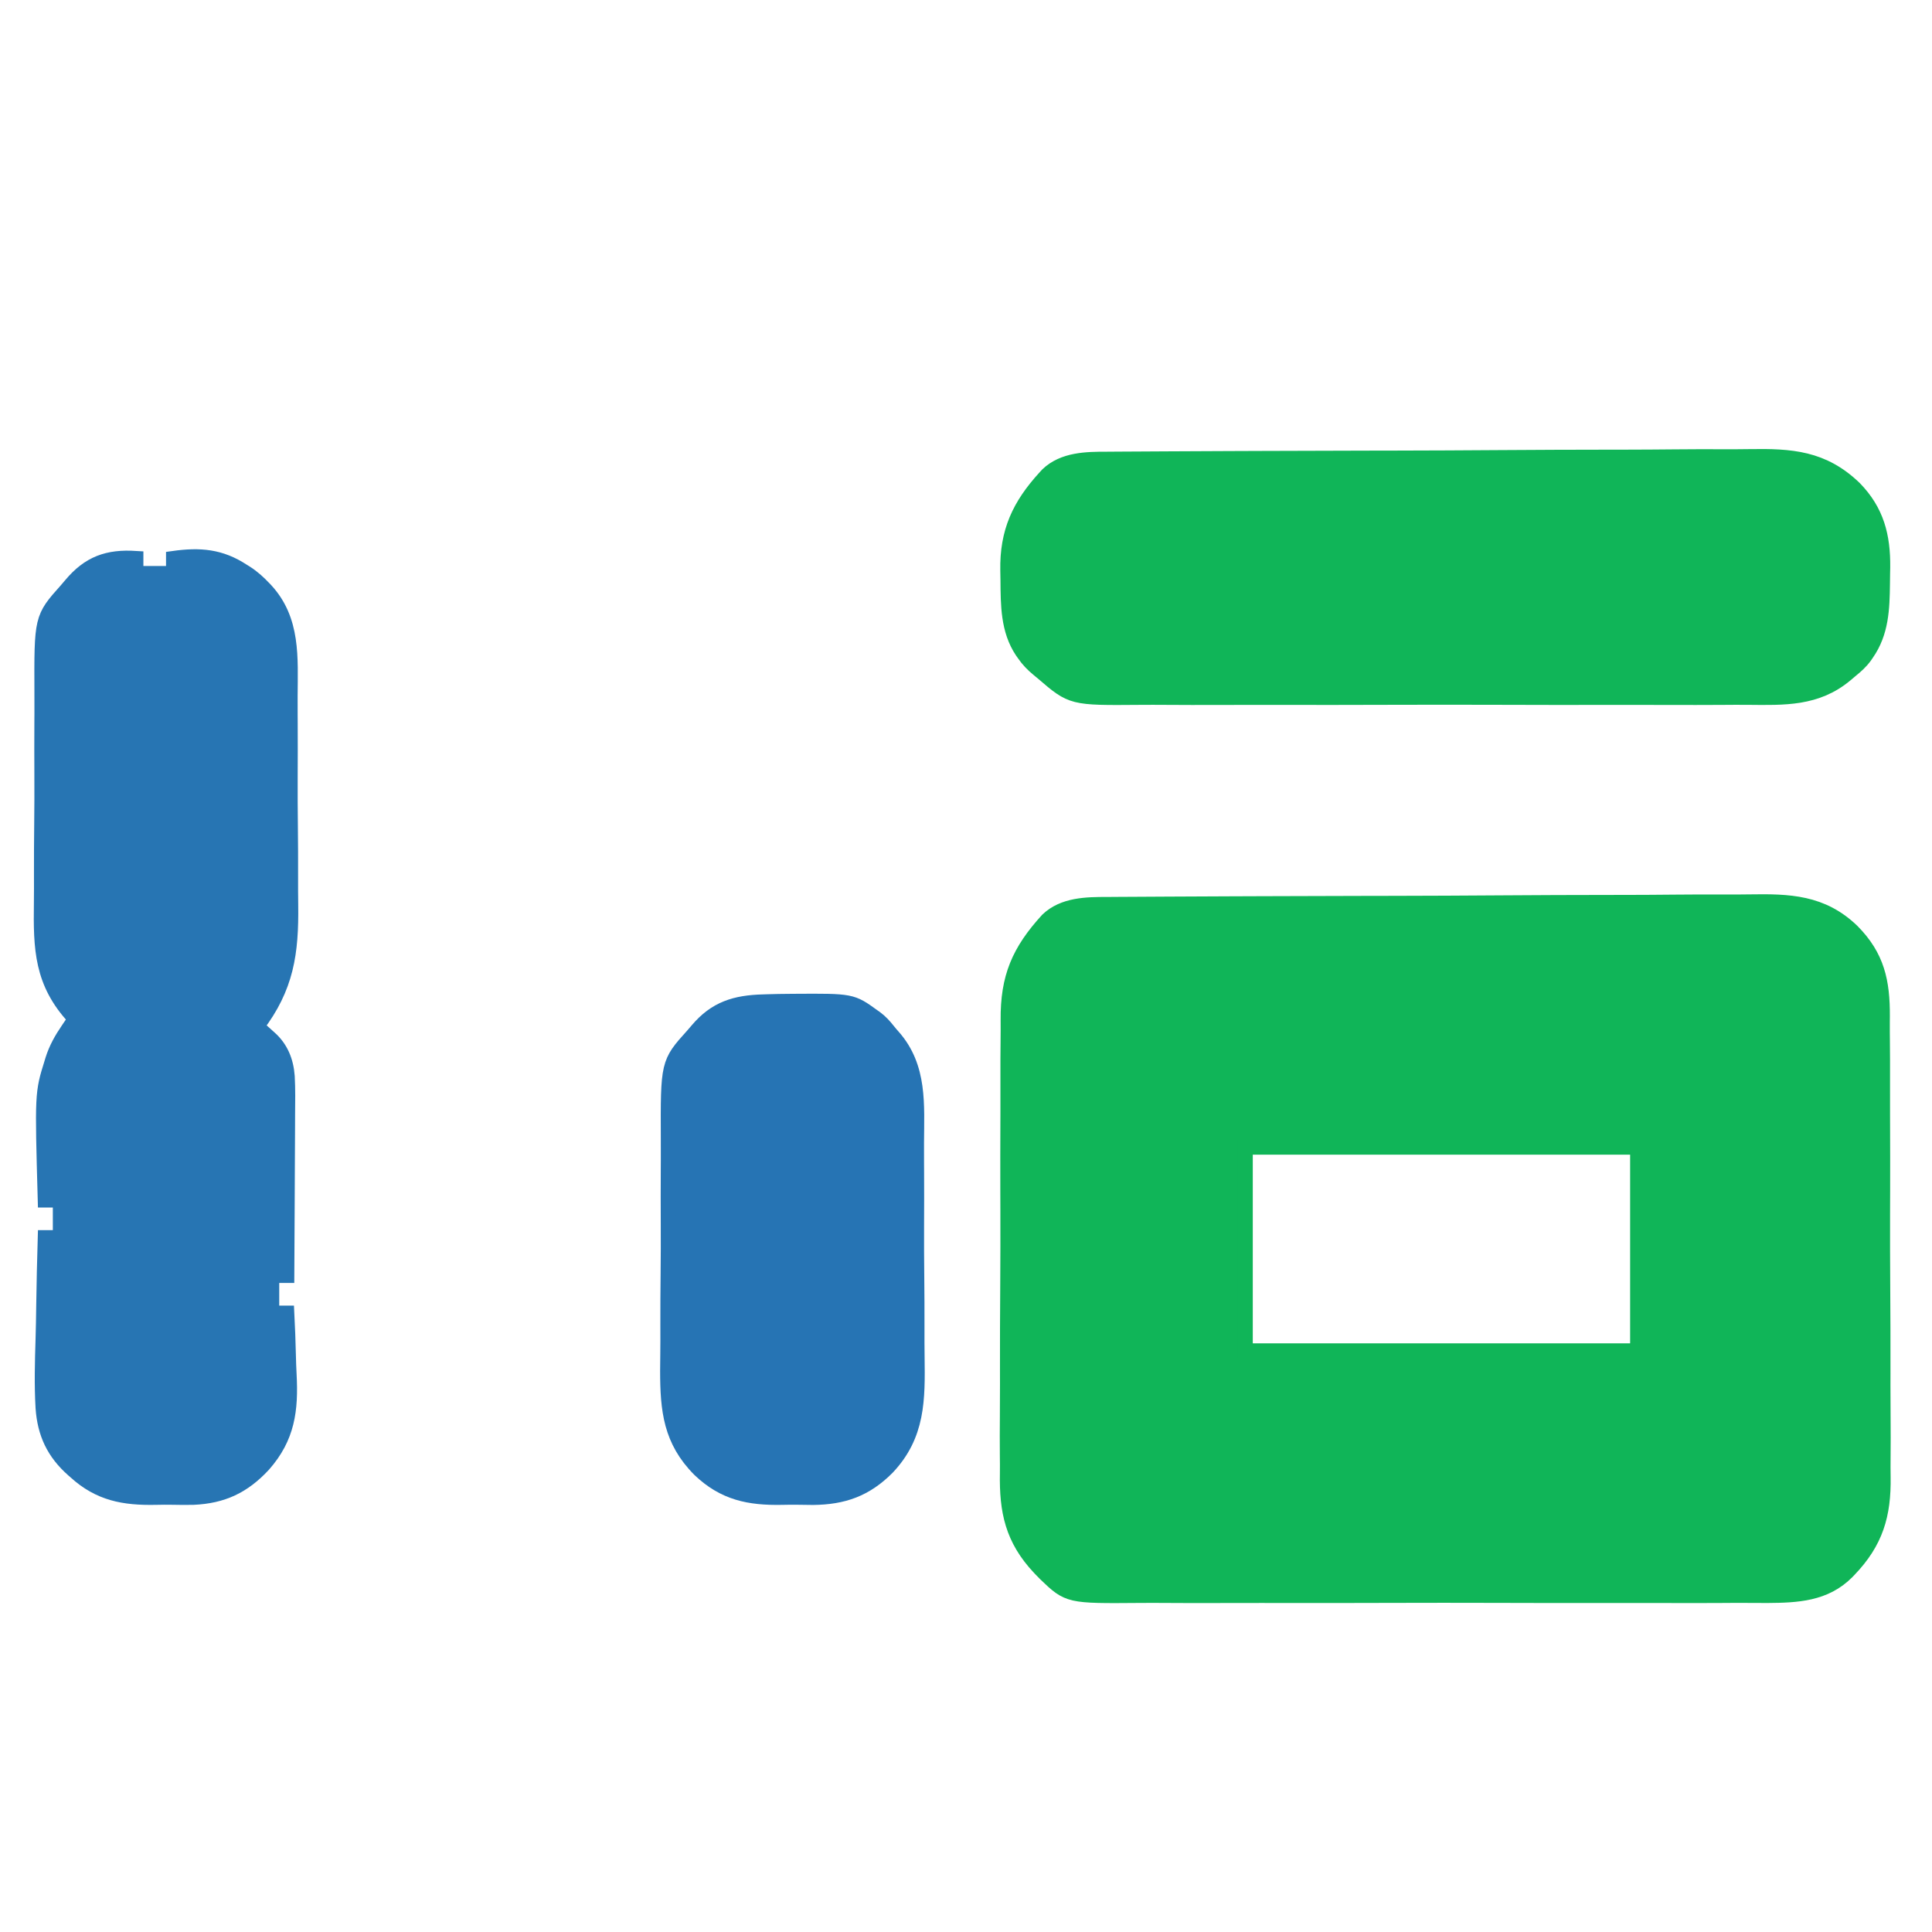
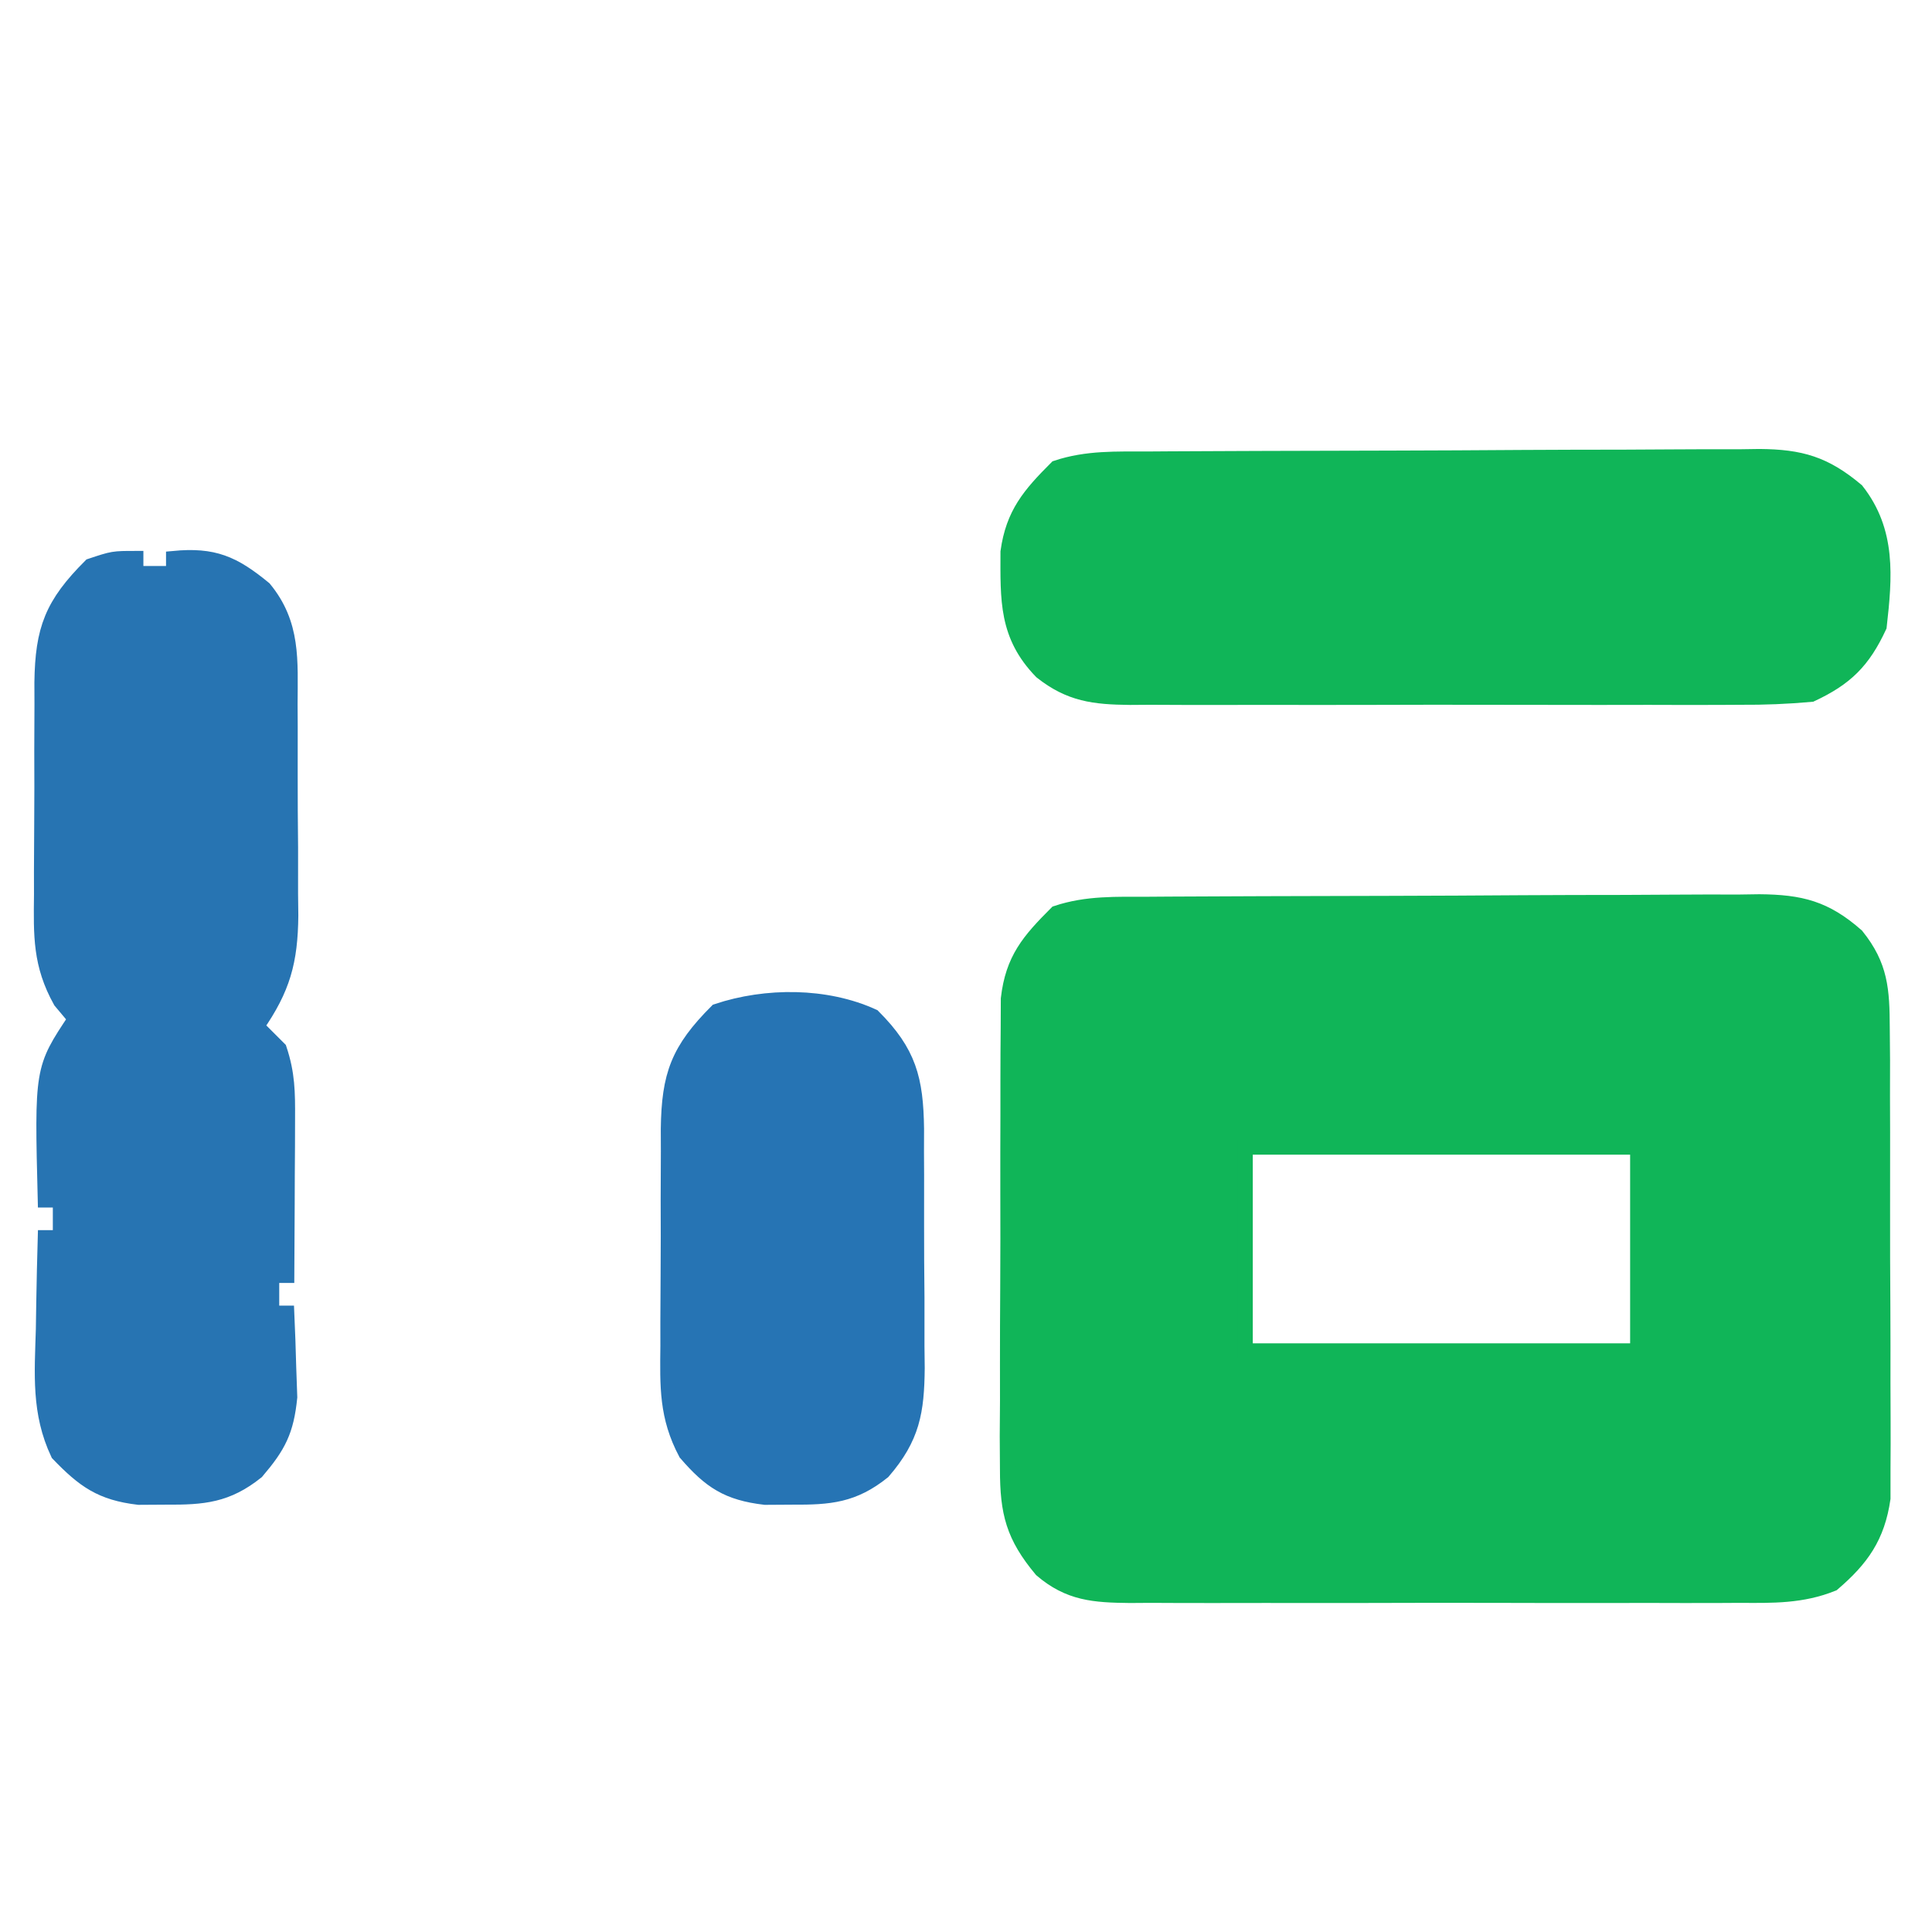
- <svg xmlns="http://www.w3.org/2000/svg" data-engine="color-cutout-detail" width="256" height="256" viewBox="0 0 256 256">
-   <path d="M0 0 C0.493 -0 0.986 -0.006 1.479 -0.011 C2.453 -0.02 3.427 -0.024 4.402 -0.027 C5.57 -0.03 6.738 -0.038 7.907 -0.047 C10.73 -0.068 13.553 -0.078 16.376 -0.087 C17.714 -0.092 19.053 -0.097 20.391 -0.102 C24.98 -0.12 29.569 -0.135 34.158 -0.142 C34.446 -0.143 34.734 -0.143 35.021 -0.144 C35.164 -0.144 35.307 -0.144 35.454 -0.144 C36.176 -0.146 36.898 -0.147 37.621 -0.148 C37.693 -0.148 37.693 -0.148 38.055 -0.149 C42.698 -0.157 47.341 -0.18 51.983 -0.213 C56.903 -0.247 61.823 -0.267 66.743 -0.27 C67.284 -0.27 67.826 -0.271 68.367 -0.271 C68.501 -0.271 68.634 -0.272 68.771 -0.272 C70.904 -0.274 73.036 -0.29 75.169 -0.31 C77.319 -0.331 79.468 -0.336 81.617 -0.326 C82.779 -0.322 83.94 -0.323 85.101 -0.343 C90.327 -0.429 94.71 -0.31 98.706 3.557 C102.008 6.895 102.718 10.207 102.697 14.819 C102.695 15.066 102.693 15.313 102.69 15.56 C102.683 16.433 102.693 17.305 102.703 18.178 C102.723 19.888 102.725 21.597 102.72 23.307 C102.715 24.804 102.716 26.3 102.722 27.797 C102.722 27.999 102.723 28.201 102.724 28.404 C102.725 28.709 102.726 29.014 102.727 29.318 C102.738 32.146 102.743 34.973 102.735 37.801 C102.735 37.907 102.734 38.013 102.734 38.123 C102.732 38.984 102.729 39.846 102.726 40.708 C102.716 44.065 102.725 47.422 102.748 50.78 C102.774 54.569 102.787 58.358 102.78 62.147 C102.779 62.552 102.778 62.958 102.778 63.363 C102.777 63.463 102.777 63.563 102.777 63.666 C102.775 65.159 102.783 66.653 102.796 68.146 C102.811 69.849 102.811 71.551 102.794 73.254 C102.785 74.12 102.783 74.985 102.799 75.851 C102.882 80.875 101.822 84.46 98.281 88.147 C98.193 88.239 98.105 88.331 98.014 88.425 C95.111 91.357 91.402 91.521 87.51 91.552 C86.644 91.556 85.778 91.55 84.912 91.542 C83.744 91.532 82.576 91.54 81.408 91.549 C79.121 91.564 76.833 91.563 74.546 91.555 C72.544 91.547 70.542 91.545 68.54 91.549 C68.407 91.549 68.273 91.549 68.136 91.549 C67.594 91.55 67.052 91.551 66.511 91.552 C61.441 91.561 56.372 91.553 51.303 91.537 C46.811 91.523 42.319 91.524 37.827 91.538 C32.766 91.554 27.705 91.561 22.645 91.551 C22.104 91.55 21.563 91.549 21.023 91.549 C20.89 91.548 20.756 91.548 20.619 91.548 C18.62 91.544 16.621 91.548 14.621 91.556 C12.345 91.565 10.069 91.562 7.793 91.546 C6.634 91.538 5.475 91.535 4.315 91.545 C-5.132 91.623 -5.132 91.623 -8.192 88.687 C-8.369 88.509 -8.544 88.329 -8.719 88.147 C-8.813 88.049 -8.908 87.95 -9.005 87.849 C-12.544 84.072 -13.318 80.389 -13.227 75.352 C-13.215 74.562 -13.226 73.772 -13.234 72.982 C-13.251 71.272 -13.246 69.562 -13.231 67.852 C-13.217 66.355 -13.213 64.859 -13.215 63.363 C-13.215 63.263 -13.215 63.163 -13.216 63.06 C-13.216 62.654 -13.217 62.247 -13.218 61.841 C-13.225 58.046 -13.209 54.251 -13.183 50.457 C-13.16 47.099 -13.155 43.742 -13.165 40.384 C-13.167 39.523 -13.17 38.662 -13.172 37.801 C-13.173 37.695 -13.173 37.589 -13.173 37.48 C-13.181 34.657 -13.174 31.835 -13.164 29.013 C-13.162 28.709 -13.161 28.404 -13.16 28.1 C-13.159 27.898 -13.159 27.697 -13.158 27.495 C-13.152 26 -13.154 24.506 -13.158 23.012 C-13.163 21.31 -13.157 19.609 -13.137 17.907 C-13.127 17.041 -13.122 16.176 -13.13 15.311 C-13.177 9.654 -11.682 6.186 -7.9 2.048 C-5.8 0.037 -2.734 -0.005 0 0 Z M18.281 32.147 C18.281 41.057 18.281 49.967 18.281 59.147 C35.441 59.147 52.601 59.147 70.281 59.147 C70.281 50.237 70.281 41.327 70.281 32.147 C53.121 32.147 35.961 32.147 18.281 32.147 Z " fill="#10B558" transform="translate(146.719,119.853)" stroke="#10B558" stroke-width="2" />
-   <path d="M0 0 C0 0.66 0 1.32 0 2 C1.65 2 3.3 2 5 2 C5 1.34 5 0.68 5 0 C8.479 -0.485 11.204 -0.277 14.188 1.688 C14.308 1.762 14.428 1.836 14.551 1.913 C15.481 2.501 16.247 3.204 17 4 C17.064 4.067 17.127 4.134 17.193 4.204 C20.851 8.163 20.462 13.162 20.438 18.198 C20.433 19.066 20.435 19.934 20.44 20.802 C20.441 20.927 20.442 21.052 20.443 21.181 C20.444 21.435 20.446 21.689 20.447 21.943 C20.461 24.312 20.456 26.68 20.444 29.049 C20.434 31.197 20.447 33.345 20.471 35.494 C20.496 37.719 20.505 39.944 20.498 42.169 C20.495 43.411 20.497 44.652 20.515 45.894 C20.6 52.275 19.947 56.828 16 62 C16.23 62.211 16.46 62.421 16.691 62.632 C16.756 62.691 16.82 62.75 16.887 62.812 C17.151 63.053 17.416 63.294 17.685 63.529 C19.204 64.862 19.909 66.624 20.054 68.626 C20.147 70.334 20.118 72.047 20.101 73.756 C20.095 74.505 20.095 75.254 20.093 76.002 C20.09 77.415 20.082 78.828 20.072 80.241 C20.061 81.852 20.055 83.463 20.05 85.073 C20.04 88.382 20.022 91.691 20 95 C19.34 95 18.68 95 18 95 C18 96.65 18 98.3 18 100 C18.66 100 19.32 100 20 100 C20.094 101.852 20.165 103.703 20.207 105.556 C20.227 106.418 20.255 107.278 20.302 108.139 C20.55 112.818 20.093 116.453 16.892 120.076 C14.265 122.912 11.496 124.229 7.625 124.398 C6.721 124.421 5.82 124.411 4.916 124.391 C4.152 124.374 3.391 124.384 2.627 124.401 C-1.581 124.483 -4.836 123.889 -8 121 C-8.098 120.915 -8.195 120.83 -8.296 120.742 C-10.861 118.479 -12.054 115.916 -12.288 112.556 C-12.468 109.518 -12.384 106.472 -12.288 103.433 C-12.243 101.965 -12.221 100.497 -12.201 99.029 C-12.16 96.019 -12.089 93.009 -12 90 C-11.34 90 -10.68 90 -10 90 C-10 88.35 -10 86.7 -10 85 C-10.66 85 -11.32 85 -12 85 C-12.393 70.873 -12.393 70.873 -11.125 66.812 C-11.086 66.683 -11.046 66.553 -11.006 66.419 C-10.54 64.94 -9.833 63.695 -8.96 62.417 C-8.867 62.278 -8.773 62.14 -8.68 62.001 C-8.454 61.667 -8.227 61.333 -8 61 C-8.049 60.948 -8.098 60.896 -8.149 60.843 C-12.47 56.183 -12.596 51.717 -12.509 45.635 C-12.492 44.383 -12.496 43.132 -12.499 41.88 C-12.505 39.643 -12.491 37.406 -12.467 35.169 C-12.443 33.013 -12.436 30.857 -12.446 28.701 C-12.457 26.334 -12.459 23.968 -12.445 21.602 C-12.443 21.348 -12.442 21.095 -12.44 20.841 C-12.44 20.716 -12.439 20.592 -12.438 20.463 C-12.433 19.597 -12.435 18.731 -12.44 17.864 C-12.48 7.899 -12.48 7.899 -9.198 4.224 C-8.992 3.991 -8.793 3.755 -8.594 3.516 C-6.195 0.653 -3.718 -0.237 0 0 Z " fill="#2775B3" transform="translate(18,74)" stroke="#2775B3" stroke-width="2" />
-   <path d="M0 0 C0.493 -0 0.986 -0.006 1.479 -0.011 C2.453 -0.02 3.427 -0.024 4.402 -0.027 C5.57 -0.03 6.738 -0.038 7.907 -0.047 C10.73 -0.068 13.553 -0.078 16.376 -0.087 C17.714 -0.092 19.053 -0.097 20.391 -0.102 C24.98 -0.12 29.569 -0.135 34.158 -0.142 C34.446 -0.143 34.734 -0.143 35.021 -0.144 C35.164 -0.144 35.307 -0.144 35.454 -0.144 C36.176 -0.146 36.898 -0.147 37.621 -0.148 C37.693 -0.148 37.693 -0.148 38.055 -0.149 C42.698 -0.157 47.341 -0.18 51.983 -0.213 C56.903 -0.247 61.823 -0.267 66.743 -0.27 C67.284 -0.27 67.826 -0.271 68.367 -0.271 C68.501 -0.271 68.634 -0.272 68.771 -0.272 C70.904 -0.274 73.036 -0.29 75.169 -0.31 C77.319 -0.331 79.468 -0.336 81.617 -0.326 C82.779 -0.322 83.94 -0.323 85.101 -0.343 C90.601 -0.434 94.827 -0.17 99.005 3.864 C101.944 6.88 102.788 10.186 102.745 14.32 C102.74 14.6 102.734 14.88 102.728 15.159 C102.719 15.591 102.714 16.022 102.711 16.453 C102.671 19.792 102.575 22.96 100.594 25.772 C100.52 25.88 100.446 25.988 100.369 26.1 C99.83 26.845 99.2 27.4 98.489 27.977 C98.274 28.153 98.064 28.334 97.853 28.515 C93.983 31.767 89.688 31.585 84.912 31.542 C83.744 31.532 82.576 31.54 81.408 31.549 C79.121 31.564 76.833 31.563 74.546 31.555 C72.544 31.547 70.542 31.545 68.54 31.549 C68.407 31.549 68.273 31.549 68.136 31.549 C67.594 31.55 67.052 31.551 66.511 31.552 C61.441 31.561 56.372 31.553 51.303 31.537 C46.811 31.523 42.319 31.524 37.827 31.538 C32.766 31.554 27.705 31.561 22.645 31.551 C22.104 31.55 21.563 31.549 21.023 31.549 C20.89 31.548 20.756 31.548 20.619 31.548 C18.62 31.544 16.621 31.548 14.621 31.556 C12.345 31.565 10.069 31.562 7.793 31.546 C6.634 31.538 5.475 31.535 4.315 31.545 C-4.676 31.62 -4.676 31.62 -8.509 28.327 C-8.712 28.153 -8.918 27.983 -9.126 27.815 C-9.879 27.197 -10.479 26.578 -11.031 25.772 C-11.112 25.657 -11.194 25.541 -11.277 25.423 C-13.147 22.613 -13.124 19.282 -13.152 16.017 C-13.156 15.591 -13.165 15.165 -13.175 14.738 C-13.267 9.631 -11.637 6.133 -8.219 2.397 C-8.114 2.282 -8.008 2.167 -7.9 2.049 C-5.8 0.037 -2.733 -0.005 0 0 Z " fill="#10B558" transform="translate(146.719,60.8529)" stroke="#10B558" stroke-width="2" />
-   <path d="M0 0 C0.143 -0.005 0.287 -0.01 0.435 -0.015 C1.512 -0.051 2.59 -0.067 3.668 -0.074 C3.825 -0.076 3.983 -0.077 4.145 -0.078 C11.712 -0.126 11.712 -0.126 14.543 1.926 C14.649 2 14.755 2.074 14.865 2.151 C15.528 2.641 16.02 3.193 16.531 3.836 C16.752 4.115 16.982 4.383 17.219 4.647 C20.746 8.659 20.317 13.646 20.293 18.662 C20.289 19.552 20.291 20.442 20.296 21.332 C20.297 21.46 20.297 21.588 20.298 21.72 C20.3 21.98 20.301 22.24 20.303 22.501 C20.316 24.927 20.311 27.353 20.3 29.779 C20.29 31.983 20.303 34.187 20.326 36.391 C20.351 38.672 20.36 40.952 20.354 43.233 C20.35 44.506 20.352 45.779 20.37 47.053 C20.443 52.666 20.485 57.39 16.408 61.698 C13.554 64.56 10.607 65.61 6.587 65.653 C5.982 65.653 5.377 65.643 4.771 65.629 C4.007 65.612 3.247 65.623 2.483 65.64 C-1.89 65.724 -5.203 65.042 -8.425 61.971 C-12.273 58.112 -12.67 54.072 -12.676 48.881 C-12.674 48.147 -12.664 47.413 -12.654 46.679 C-12.637 45.4 -12.64 44.12 -12.644 42.841 C-12.65 40.553 -12.636 38.267 -12.611 35.98 C-12.587 33.775 -12.58 31.571 -12.591 29.366 C-12.602 26.947 -12.604 24.528 -12.589 22.109 C-12.588 21.85 -12.586 21.591 -12.585 21.332 C-12.584 21.204 -12.583 21.077 -12.583 20.945 C-12.578 20.059 -12.58 19.174 -12.584 18.288 C-12.625 8.103 -12.625 8.103 -9.343 4.46 C-9.136 4.229 -8.935 3.993 -8.735 3.755 C-6.332 0.902 -3.711 0.097 0 0 Z " fill="#2674B4" transform="translate(101.145,132.762)" stroke="#2674B4" stroke-width="2" />
+ <svg xmlns="http://www.w3.org/2000/svg" data-engine="color-cutout" width="256" height="256" viewBox="0 0 256 256">
+   <path d="M0 0 C0.937 -0.007 1.874 -0.013 2.839 -0.02 C5.943 -0.04 9.047 -0.051 12.151 -0.061 C13.211 -0.065 14.271 -0.069 15.363 -0.074 C20.972 -0.094 26.581 -0.109 32.19 -0.118 C37.984 -0.129 43.778 -0.164 49.571 -0.203 C54.026 -0.229 58.481 -0.238 62.936 -0.241 C65.072 -0.246 67.208 -0.258 69.344 -0.276 C72.334 -0.301 75.323 -0.3 78.312 -0.293 C79.193 -0.306 80.074 -0.319 80.981 -0.332 C86.467 -0.285 89.714 0.533 93.85 4.177 C97.042 8.148 97.233 11.334 97.254 16.351 C97.267 17.792 97.28 19.234 97.293 20.72 C97.291 22.287 97.288 23.855 97.284 25.423 C97.288 27.038 97.294 28.653 97.3 30.269 C97.309 33.65 97.306 37.032 97.296 40.414 C97.285 44.739 97.305 49.064 97.334 53.389 C97.353 56.724 97.352 60.058 97.347 63.393 C97.347 64.987 97.353 66.582 97.365 68.176 C97.38 70.409 97.367 72.641 97.352 74.874 C97.352 76.142 97.352 77.411 97.352 78.718 C96.618 83.782 94.54 86.731 90.687 90.028 C86.641 91.667 82.754 91.595 78.458 91.565 C77.519 91.57 76.58 91.576 75.613 91.581 C72.515 91.594 69.417 91.586 66.319 91.575 C64.163 91.578 62.008 91.58 59.852 91.584 C55.336 91.589 50.821 91.582 46.305 91.568 C40.518 91.551 34.731 91.561 28.944 91.579 C24.493 91.59 20.042 91.586 15.592 91.578 C13.458 91.576 11.324 91.579 9.19 91.586 C6.208 91.594 3.226 91.582 0.243 91.565 C-0.638 91.571 -1.519 91.577 -2.427 91.584 C-7.18 91.534 -10.481 91.316 -14.15 88.177 C-17.871 83.721 -18.651 80.623 -18.651 74.874 C-18.661 73.429 -18.67 71.984 -18.68 70.496 C-18.669 68.93 -18.658 67.364 -18.646 65.798 C-18.646 64.182 -18.647 62.566 -18.65 60.95 C-18.651 57.57 -18.639 54.19 -18.616 50.81 C-18.588 46.483 -18.591 42.157 -18.603 37.831 C-18.61 34.496 -18.602 31.162 -18.59 27.827 C-18.585 26.232 -18.585 24.637 -18.589 23.042 C-18.592 20.811 -18.573 18.581 -18.554 16.351 C-18.548 15.083 -18.543 13.815 -18.537 12.509 C-17.929 7.282 -15.814 4.841 -12.15 1.177 C-8.114 -0.168 -4.21 0.013 0 0 Z M12.85 32.177 C12.85 41.087 12.85 49.997 12.85 59.177 C30.01 59.177 47.17 59.177 64.85 59.177 C64.85 50.267 64.85 41.357 64.85 32.177 C47.69 32.177 30.53 32.177 12.85 32.177 Z " fill="#10B558" transform="translate(152.15,119.823)" stroke="#10B558" stroke-width="2" />
+   <path d="M0 0 C0 0.66 0 1.32 0 2 C1.65 2 3.3 2 5 2 C5 1.34 5 0.68 5 0 C10.299 -0.505 12.907 0.635 17 4 C20.861 8.685 20.451 13.521 20.434 19.305 C20.439 20.302 20.444 21.299 20.45 22.327 C20.456 24.433 20.455 26.54 20.446 28.646 C20.438 31.857 20.466 35.066 20.498 38.277 C20.5 40.328 20.499 42.379 20.496 44.43 C20.502 44.907 20.502 44.907 20.53 47.322 C20.467 53.405 19.48 56.982 16 62 C16.99 62.99 17.98 63.98 19 65 C20.099 68.297 20.114 70.73 20.098 74.199 C20.094 75.408 20.091 76.616 20.088 77.861 C20.084 78.493 20.084 78.493 20.062 81.688 C20.058 82.962 20.053 84.236 20.049 85.549 C20.037 88.699 20.021 91.85 20 95 C19.34 95 18.68 95 18 95 C18 96.65 18 98.3 18 100 C18.66 100 19.32 100 20 100 C20.109 102.374 20.186 104.749 20.25 107.125 C20.296 108.448 20.343 109.77 20.391 111.133 C19.937 115.62 18.906 117.59 16 121 C12.082 124.137 8.952 124.407 4 124.375 C2.804 124.383 1.607 124.39 0.375 124.398 C-4.597 123.812 -6.866 122.177 -10.297 118.617 C-12.859 113.175 -12.424 108.055 -12.25 102.125 C-12.232 100.96 -12.214 99.794 -12.195 98.594 C-12.148 95.728 -12.083 92.865 -12 90 C-11.34 90 -10.68 90 -10 90 C-10 88.35 -10 86.7 -10 85 C-10.66 85 -11.32 85 -12 85 C-12.433 67.65 -12.433 67.65 -8 61 C-8.65 60.226 -9.3 59.452 -9.969 58.654 C-12.67 53.795 -12.56 49.993 -12.496 44.527 C-12.498 43.527 -12.499 42.526 -12.501 41.495 C-12.499 39.386 -12.487 37.277 -12.467 35.169 C-12.438 31.945 -12.446 28.722 -12.459 25.498 C-12.453 23.445 -12.444 21.393 -12.434 19.34 C-12.437 18.378 -12.44 17.417 -12.443 16.426 C-12.343 9.371 -11.078 6.078 -6 1 C-3 0 -3 0 0 0 Z " fill="#2774B2" transform="translate(18,74)" stroke="#2774B2" stroke-width="2" />
+   <path d="M0 0 C0.937 -0.007 1.874 -0.013 2.839 -0.02 C5.943 -0.04 9.047 -0.051 12.151 -0.061 C13.211 -0.065 14.271 -0.069 15.363 -0.074 C20.972 -0.094 26.581 -0.109 32.19 -0.118 C37.984 -0.129 43.778 -0.164 49.571 -0.203 C54.026 -0.229 58.481 -0.238 62.936 -0.241 C65.072 -0.246 67.208 -0.258 69.344 -0.276 C72.334 -0.301 75.323 -0.3 78.312 -0.293 C79.193 -0.306 80.074 -0.319 80.981 -0.332 C86.466 -0.285 89.643 0.641 93.85 4.177 C98.108 9.587 97.595 15.598 96.85 22.177 C94.701 26.794 92.424 29.039 87.85 31.177 C84.653 31.464 81.653 31.587 78.458 31.565 C77.519 31.57 76.58 31.576 75.613 31.581 C72.515 31.594 69.417 31.586 66.319 31.575 C64.163 31.578 62.008 31.58 59.852 31.584 C55.336 31.589 50.821 31.582 46.305 31.568 C40.518 31.551 34.731 31.561 28.944 31.579 C24.493 31.59 20.042 31.586 15.592 31.578 C13.458 31.576 11.324 31.579 9.19 31.586 C6.208 31.593 3.226 31.582 0.243 31.565 C-0.638 31.571 -1.519 31.577 -2.427 31.584 C-7.187 31.534 -10.369 31.161 -14.15 28.177 C-18.825 23.375 -18.591 18.648 -18.583 12.298 C-17.882 7.252 -15.702 4.729 -12.15 1.177 C-8.114 -0.168 -4.21 0.013 0 0 Z " fill="#10B558" transform="translate(152.15,60.823)" stroke="#10B558" stroke-width="2" />
+   <path d="M0 0 C4.76 4.76 5.664 8.314 5.755 14.891 C5.752 15.874 5.749 16.858 5.746 17.871 C5.751 18.893 5.757 19.915 5.762 20.968 C5.768 23.125 5.767 25.283 5.759 27.441 C5.75 30.735 5.779 34.028 5.811 37.322 C5.812 39.422 5.812 41.522 5.809 43.621 C5.814 44.112 5.814 44.112 5.843 46.595 C5.784 52.343 5.221 55.786 1.312 60.312 C-2.606 63.45 -5.736 63.719 -10.688 63.688 C-11.884 63.695 -13.08 63.703 -14.312 63.711 C-19.261 63.127 -21.569 61.608 -24.801 57.865 C-27.374 53.019 -27.245 49.025 -27.184 43.621 C-27.185 42.598 -27.186 41.575 -27.188 40.522 C-27.186 38.366 -27.175 36.21 -27.154 34.054 C-27.125 30.758 -27.134 27.463 -27.146 24.166 C-27.14 22.068 -27.132 19.969 -27.121 17.871 C-27.124 16.888 -27.127 15.904 -27.13 14.891 C-27.032 7.763 -25.819 4.444 -20.688 -0.688 C-14.17 -2.86 -6.23 -2.851 0 0 Z " fill="#2674B4" transform="translate(115.688,134.688)" stroke="#2674B4" stroke-width="2" />
</svg>
